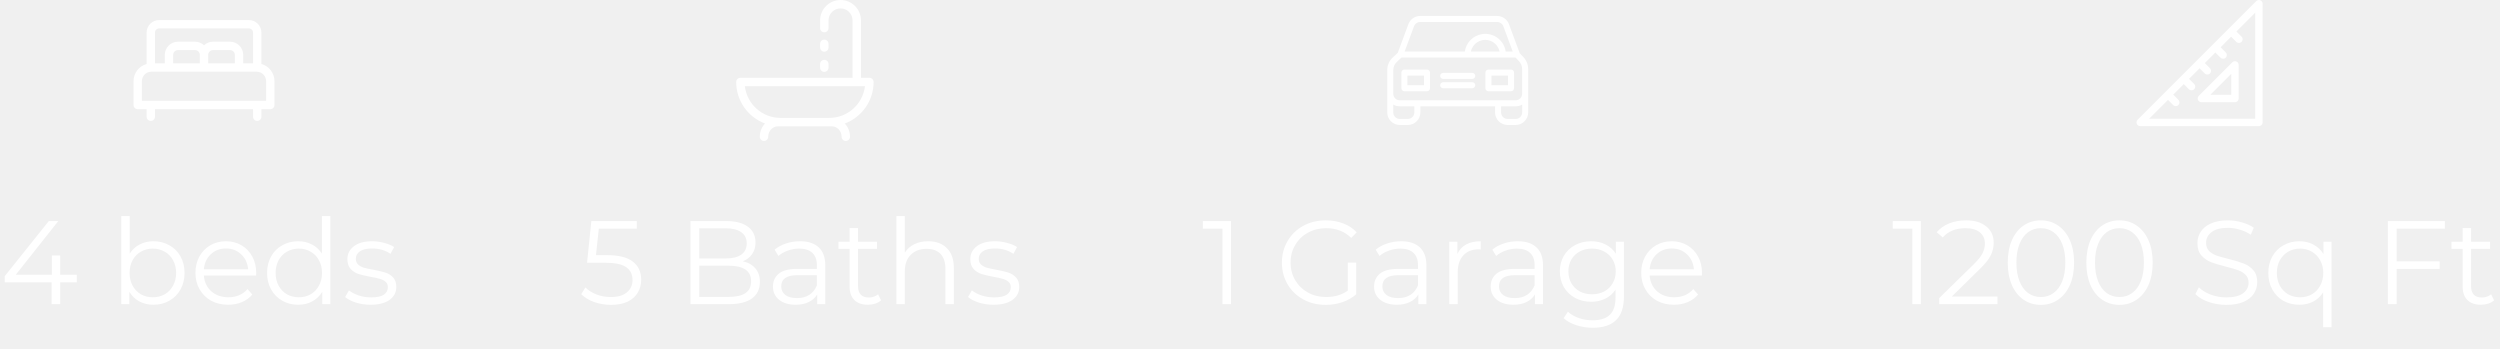
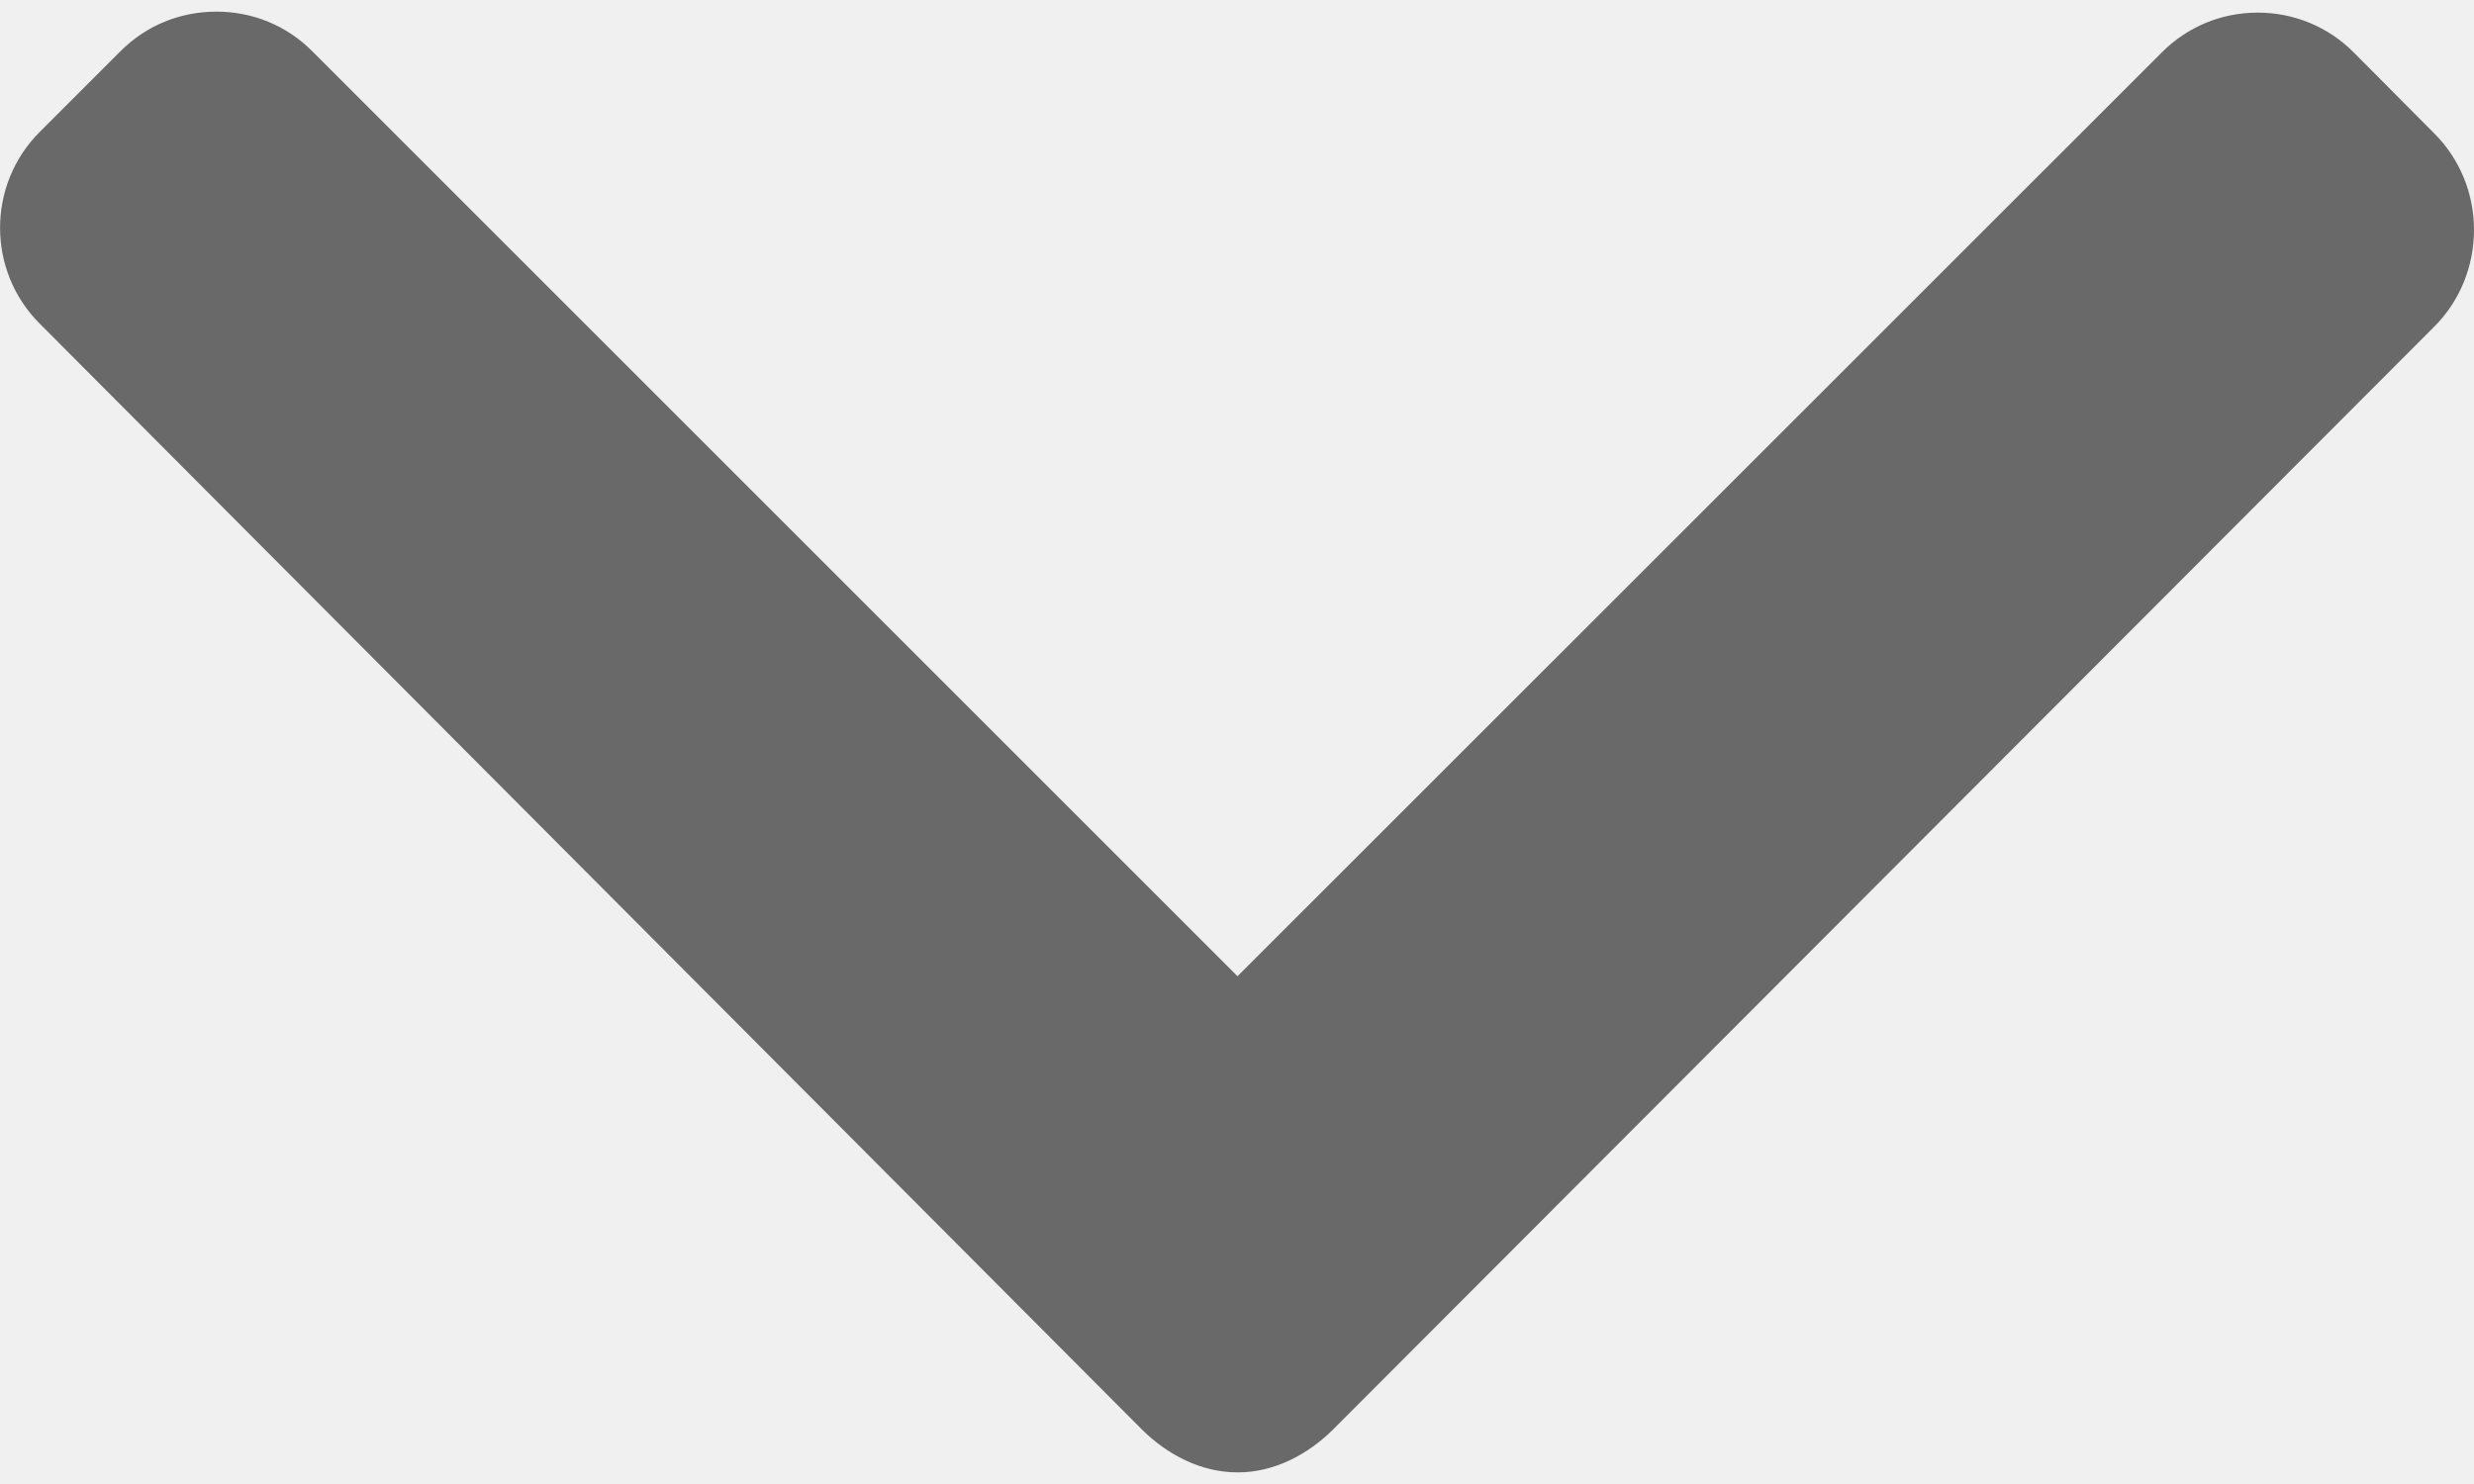
- <svg xmlns="http://www.w3.org/2000/svg" width="337" height="47" viewBox="0 0 337 47" fill="none">
-   <path d="M10.352 38.056H8.112V41H6.96V38.056H0.64V37.224L6.576 29.8H7.856L2.128 37.032H6.992V34.44H8.112V37.032H10.352V38.056ZM20.686 32.52C21.475 32.52 22.19 32.701 22.83 33.064C23.47 33.416 23.971 33.917 24.334 34.568C24.696 35.219 24.878 35.96 24.878 36.792C24.878 37.624 24.696 38.365 24.334 39.016C23.971 39.667 23.47 40.173 22.83 40.536C22.19 40.899 21.475 41.08 20.686 41.08C19.982 41.08 19.347 40.931 18.782 40.632C18.227 40.333 17.779 39.901 17.438 39.336V41H16.35V29.128H17.486V34.184C17.838 33.64 18.286 33.229 18.83 32.952C19.384 32.664 20.003 32.52 20.686 32.52ZM20.606 40.072C21.192 40.072 21.726 39.939 22.206 39.672C22.686 39.395 23.059 39.005 23.326 38.504C23.603 38.003 23.742 37.432 23.742 36.792C23.742 36.152 23.603 35.581 23.326 35.08C23.059 34.579 22.686 34.195 22.206 33.928C21.726 33.651 21.192 33.512 20.606 33.512C20.008 33.512 19.47 33.651 18.99 33.928C18.52 34.195 18.147 34.579 17.87 35.08C17.603 35.581 17.47 36.152 17.47 36.792C17.47 37.432 17.603 38.003 17.87 38.504C18.147 39.005 18.52 39.395 18.99 39.672C19.47 39.939 20.008 40.072 20.606 40.072ZM34.521 37.144H27.481C27.545 38.019 27.881 38.728 28.489 39.272C29.097 39.805 29.865 40.072 30.793 40.072C31.316 40.072 31.796 39.981 32.233 39.8C32.671 39.608 33.049 39.331 33.369 38.968L34.009 39.704C33.636 40.152 33.167 40.493 32.601 40.728C32.047 40.963 31.433 41.08 30.761 41.08C29.897 41.08 29.129 40.899 28.457 40.536C27.796 40.163 27.279 39.651 26.905 39C26.532 38.349 26.345 37.613 26.345 36.792C26.345 35.971 26.521 35.235 26.873 34.584C27.236 33.933 27.727 33.427 28.345 33.064C28.975 32.701 29.679 32.52 30.457 32.52C31.236 32.52 31.935 32.701 32.553 33.064C33.172 33.427 33.657 33.933 34.009 34.584C34.361 35.224 34.537 35.96 34.537 36.792L34.521 37.144ZM30.457 33.496C29.647 33.496 28.964 33.757 28.409 34.28C27.865 34.792 27.556 35.464 27.481 36.296H33.449C33.375 35.464 33.06 34.792 32.505 34.28C31.961 33.757 31.279 33.496 30.457 33.496ZM44.53 29.128V41H43.442V39.336C43.1 39.901 42.647 40.333 42.082 40.632C41.527 40.931 40.898 41.08 40.194 41.08C39.404 41.08 38.69 40.899 38.05 40.536C37.41 40.173 36.908 39.667 36.546 39.016C36.183 38.365 36.002 37.624 36.002 36.792C36.002 35.96 36.183 35.219 36.546 34.568C36.908 33.917 37.41 33.416 38.05 33.064C38.69 32.701 39.404 32.52 40.194 32.52C40.876 32.52 41.49 32.664 42.034 32.952C42.588 33.229 43.042 33.64 43.394 34.184V29.128H44.53ZM40.29 40.072C40.876 40.072 41.404 39.939 41.874 39.672C42.354 39.395 42.727 39.005 42.994 38.504C43.271 38.003 43.41 37.432 43.41 36.792C43.41 36.152 43.271 35.581 42.994 35.08C42.727 34.579 42.354 34.195 41.874 33.928C41.404 33.651 40.876 33.512 40.29 33.512C39.692 33.512 39.154 33.651 38.674 33.928C38.204 34.195 37.831 34.579 37.554 35.08C37.287 35.581 37.154 36.152 37.154 36.792C37.154 37.432 37.287 38.003 37.554 38.504C37.831 39.005 38.204 39.395 38.674 39.672C39.154 39.939 39.692 40.072 40.29 40.072ZM49.949 41.08C49.267 41.08 48.611 40.984 47.981 40.792C47.363 40.589 46.877 40.339 46.525 40.04L47.037 39.144C47.389 39.421 47.832 39.651 48.365 39.832C48.899 40.003 49.453 40.088 50.029 40.088C50.797 40.088 51.363 39.971 51.725 39.736C52.099 39.491 52.285 39.149 52.285 38.712C52.285 38.403 52.184 38.163 51.981 37.992C51.779 37.811 51.523 37.677 51.213 37.592C50.904 37.496 50.493 37.405 49.981 37.32C49.299 37.192 48.749 37.064 48.333 36.936C47.917 36.797 47.56 36.568 47.261 36.248C46.973 35.928 46.829 35.485 46.829 34.92C46.829 34.216 47.123 33.64 47.709 33.192C48.296 32.744 49.112 32.52 50.157 32.52C50.701 32.52 51.245 32.595 51.789 32.744C52.333 32.883 52.781 33.069 53.133 33.304L52.637 34.216C51.944 33.736 51.117 33.496 50.157 33.496C49.432 33.496 48.883 33.624 48.509 33.88C48.147 34.136 47.965 34.472 47.965 34.888C47.965 35.208 48.067 35.464 48.269 35.656C48.483 35.848 48.744 35.992 49.053 36.088C49.363 36.173 49.789 36.264 50.333 36.36C51.005 36.488 51.544 36.616 51.949 36.744C52.355 36.872 52.701 37.091 52.989 37.4C53.277 37.709 53.421 38.136 53.421 38.68C53.421 39.416 53.112 40.003 52.493 40.44C51.885 40.867 51.037 41.08 49.949 41.08Z" fill="white" />
-   <path d="M35.237 8.625V4.393C35.237 3.461 34.478 2.702 33.545 2.702H21.455C20.522 2.702 19.763 3.461 19.763 4.393V8.625C18.748 8.906 18 9.837 18 10.94V14.155C18 14.467 18.253 14.719 18.564 14.719H19.763V15.734C19.763 16.046 20.015 16.298 20.327 16.298C20.638 16.298 20.891 16.046 20.891 15.734V14.719H34.109V15.734C34.109 16.046 34.362 16.298 34.673 16.298C34.985 16.298 35.237 16.046 35.237 15.734V14.719H36.436C36.747 14.719 37 14.467 37 14.155V10.94C37 9.837 36.252 8.906 35.237 8.625ZM20.891 4.393C20.891 4.083 21.144 3.83 21.455 3.83H33.545C33.856 3.83 34.109 4.083 34.109 4.393V8.537H32.787V7.405C32.787 6.421 31.986 5.62 31.002 5.62H28.721C28.249 5.62 27.82 5.804 27.5 6.104C27.18 5.804 26.751 5.62 26.279 5.62H23.998C23.014 5.62 22.213 6.421 22.213 7.405V8.537H20.891V4.393ZM31.659 7.405V8.537H28.064V7.405C28.064 7.043 28.359 6.748 28.721 6.748H31.002C31.364 6.748 31.659 7.043 31.659 7.405ZM26.936 7.405V8.537H23.341V7.405C23.341 7.043 23.636 6.748 23.998 6.748H26.279C26.641 6.748 26.936 7.043 26.936 7.405ZM35.872 13.591H19.128V10.94C19.128 10.237 19.7 9.665 20.403 9.665H34.597C35.3 9.665 35.872 10.237 35.872 10.94V13.591Z" fill="white" />
-   <path d="M81.776 34.392C83.397 34.392 84.576 34.685 85.312 35.272C86.059 35.848 86.432 36.659 86.432 37.704C86.432 38.355 86.277 38.936 85.968 39.448C85.669 39.96 85.216 40.365 84.608 40.664C84 40.952 83.253 41.096 82.368 41.096C81.568 41.096 80.805 40.968 80.08 40.712C79.365 40.445 78.789 40.093 78.352 39.656L78.912 38.744C79.285 39.128 79.776 39.443 80.384 39.688C80.992 39.923 81.648 40.04 82.352 40.04C83.28 40.04 83.995 39.832 84.496 39.416C85.008 39 85.264 38.445 85.264 37.752C85.264 36.984 84.976 36.403 84.4 36.008C83.835 35.613 82.875 35.416 81.52 35.416H79.136L79.712 29.8H85.84V30.824H80.72L80.336 34.392H81.776ZM100.13 35.224C100.866 35.384 101.431 35.704 101.826 36.184C102.231 36.653 102.434 37.261 102.434 38.008C102.434 38.968 102.077 39.709 101.362 40.232C100.658 40.744 99.613 41 98.226 41H93.074V29.8H97.906C99.154 29.8 100.119 30.051 100.802 30.552C101.495 31.053 101.842 31.763 101.842 32.68C101.842 33.299 101.687 33.827 101.378 34.264C101.079 34.691 100.663 35.011 100.13 35.224ZM94.258 30.776V34.84H97.826C98.733 34.84 99.431 34.669 99.922 34.328C100.413 33.976 100.658 33.469 100.658 32.808C100.658 32.147 100.413 31.645 99.922 31.304C99.431 30.952 98.733 30.776 97.826 30.776H94.258ZM98.21 40.024C99.213 40.024 99.97 39.853 100.482 39.512C100.994 39.171 101.25 38.637 101.25 37.912C101.25 36.515 100.237 35.816 98.21 35.816H94.258V40.024H98.21ZM107.841 32.52C108.939 32.52 109.782 32.797 110.369 33.352C110.955 33.896 111.249 34.707 111.249 35.784V41H110.161V39.688C109.905 40.125 109.526 40.467 109.025 40.712C108.534 40.957 107.947 41.08 107.265 41.08C106.326 41.08 105.579 40.856 105.025 40.408C104.47 39.96 104.193 39.368 104.193 38.632C104.193 37.917 104.449 37.341 104.961 36.904C105.483 36.467 106.31 36.248 107.441 36.248H110.113V35.736C110.113 35.011 109.91 34.461 109.505 34.088C109.099 33.704 108.507 33.512 107.729 33.512C107.195 33.512 106.683 33.603 106.193 33.784C105.702 33.955 105.281 34.195 104.929 34.504L104.417 33.656C104.843 33.293 105.355 33.016 105.953 32.824C106.55 32.621 107.179 32.52 107.841 32.52ZM107.441 40.184C108.081 40.184 108.63 40.04 109.089 39.752C109.547 39.453 109.889 39.027 110.113 38.472V37.096H107.473C106.033 37.096 105.312 37.597 105.312 38.6C105.312 39.091 105.499 39.48 105.873 39.768C106.246 40.045 106.769 40.184 107.441 40.184ZM118.766 40.488C118.553 40.68 118.286 40.829 117.966 40.936C117.657 41.032 117.331 41.08 116.99 41.08C116.201 41.08 115.593 40.867 115.166 40.44C114.739 40.013 114.526 39.411 114.526 38.632V33.544H113.022V32.584H114.526V30.744H115.662V32.584H118.222V33.544H115.662V38.568C115.662 39.069 115.785 39.453 116.03 39.72C116.286 39.976 116.649 40.104 117.118 40.104C117.353 40.104 117.577 40.067 117.79 39.992C118.014 39.917 118.206 39.811 118.366 39.672L118.766 40.488ZM125.122 32.52C126.178 32.52 127.015 32.829 127.634 33.448C128.263 34.056 128.578 34.947 128.578 36.12V41H127.442V36.232C127.442 35.357 127.223 34.691 126.786 34.232C126.349 33.773 125.725 33.544 124.914 33.544C124.007 33.544 123.287 33.816 122.754 34.36C122.231 34.893 121.97 35.635 121.97 36.584V41H120.834V29.128H121.97V34.056C122.279 33.565 122.706 33.187 123.25 32.92C123.794 32.653 124.418 32.52 125.122 32.52ZM133.918 41.08C133.235 41.08 132.579 40.984 131.95 40.792C131.331 40.589 130.846 40.339 130.494 40.04L131.006 39.144C131.358 39.421 131.801 39.651 132.334 39.832C132.867 40.003 133.422 40.088 133.998 40.088C134.766 40.088 135.331 39.971 135.694 39.736C136.067 39.491 136.254 39.149 136.254 38.712C136.254 38.403 136.153 38.163 135.95 37.992C135.747 37.811 135.491 37.677 135.182 37.592C134.873 37.496 134.462 37.405 133.95 37.32C133.267 37.192 132.718 37.064 132.302 36.936C131.886 36.797 131.529 36.568 131.23 36.248C130.942 35.928 130.798 35.485 130.798 34.92C130.798 34.216 131.091 33.64 131.678 33.192C132.265 32.744 133.081 32.52 134.126 32.52C134.67 32.52 135.214 32.595 135.758 32.744C136.302 32.883 136.75 33.069 137.102 33.304L136.606 34.216C135.913 33.736 135.086 33.496 134.126 33.496C133.401 33.496 132.851 33.624 132.478 33.88C132.115 34.136 131.934 34.472 131.934 34.888C131.934 35.208 132.035 35.464 132.238 35.656C132.451 35.848 132.713 35.992 133.022 36.088C133.331 36.173 133.758 36.264 134.302 36.36C134.974 36.488 135.513 36.616 135.918 36.744C136.323 36.872 136.67 37.091 136.958 37.4C137.246 37.709 137.39 38.136 137.39 38.68C137.39 39.416 137.081 40.003 136.462 40.44C135.854 40.867 135.006 41.08 133.918 41.08Z" fill="white" />
-   <path d="M117.762 11.056C117.762 10.743 117.508 10.489 117.195 10.489H116.06V2.755C116.06 1.236 114.824 0 113.305 0C111.786 0 110.55 1.236 110.55 2.755V3.789C110.55 4.102 110.804 4.356 111.117 4.356C111.43 4.356 111.684 4.102 111.684 3.789V2.755C111.684 1.861 112.411 1.134 113.305 1.134C114.198 1.134 114.925 1.861 114.925 2.755V10.489H99.805C99.492 10.489 99.238 10.743 99.238 11.056C99.238 13.616 100.857 15.804 103.125 16.652C102.689 17.111 102.419 17.74 102.419 18.433C102.419 18.746 102.673 19 102.986 19C103.3 19 103.554 18.746 103.554 18.433C103.554 17.658 104.145 17.028 104.871 17.028C104.898 17.028 112.103 17.028 112.129 17.028C112.856 17.028 113.447 17.658 113.447 18.433C113.447 18.746 113.701 19 114.014 19C114.327 19 114.581 18.746 114.581 18.433C114.581 17.74 114.311 17.111 113.875 16.652C116.143 15.804 117.762 13.616 117.762 11.056ZM111.79 15.894H105.211C102.735 15.894 100.687 14.024 100.406 11.623H116.595C116.313 14.024 114.266 15.894 111.79 15.894Z" fill="white" />
-   <path d="M111.117 5.34C110.803 5.34 110.549 5.594 110.549 5.908V6.399C110.549 6.713 110.803 6.966 111.117 6.966C111.43 6.966 111.684 6.713 111.684 6.399V5.908C111.684 5.594 111.43 5.34 111.117 5.34Z" fill="white" />
-   <path d="M111.117 8.063C110.803 8.063 110.549 8.317 110.549 8.63V9.122C110.549 9.435 110.803 9.689 111.117 9.689C111.43 9.689 111.684 9.435 111.684 9.122V8.63C111.684 8.317 111.43 8.063 111.117 8.063Z" fill="white" />
-   <path d="M165.936 29.8V41H164.784V30.824H162.144V29.8H165.936ZM181.681 35.4H182.817V39.672C182.294 40.131 181.675 40.483 180.961 40.728C180.246 40.973 179.494 41.096 178.705 41.096C177.585 41.096 176.577 40.851 175.681 40.36C174.785 39.869 174.081 39.192 173.569 38.328C173.057 37.453 172.801 36.477 172.801 35.4C172.801 34.323 173.057 33.352 173.569 32.488C174.081 31.613 174.785 30.931 175.681 30.44C176.577 29.949 177.59 29.704 178.721 29.704C179.574 29.704 180.358 29.843 181.073 30.12C181.787 30.387 182.39 30.787 182.881 31.32L182.145 32.072C181.259 31.197 180.134 30.76 178.769 30.76C177.862 30.76 177.041 30.963 176.305 31.368C175.579 31.763 175.009 32.317 174.593 33.032C174.177 33.736 173.969 34.525 173.969 35.4C173.969 36.275 174.177 37.064 174.593 37.768C175.009 38.472 175.579 39.027 176.305 39.432C177.03 39.837 177.846 40.04 178.753 40.04C179.905 40.04 180.881 39.752 181.681 39.176V35.4ZM188.872 32.52C189.97 32.52 190.813 32.797 191.4 33.352C191.986 33.896 192.28 34.707 192.28 35.784V41H191.192V39.688C190.936 40.125 190.557 40.467 190.056 40.712C189.565 40.957 188.978 41.08 188.296 41.08C187.357 41.08 186.61 40.856 186.056 40.408C185.501 39.96 185.224 39.368 185.224 38.632C185.224 37.917 185.48 37.341 185.992 36.904C186.514 36.467 187.341 36.248 188.472 36.248H191.144V35.736C191.144 35.011 190.941 34.461 190.536 34.088C190.13 33.704 189.538 33.512 188.76 33.512C188.226 33.512 187.714 33.603 187.224 33.784C186.733 33.955 186.312 34.195 185.96 34.504L185.448 33.656C185.874 33.293 186.386 33.016 186.984 32.824C187.581 32.621 188.21 32.52 188.872 32.52ZM188.472 40.184C189.112 40.184 189.661 40.04 190.12 39.752C190.578 39.453 190.92 39.027 191.144 38.472V37.096H188.504C187.064 37.096 186.344 37.597 186.344 38.6C186.344 39.091 186.53 39.48 186.904 39.768C187.277 40.045 187.8 40.184 188.472 40.184ZM196.453 34.232C196.72 33.667 197.115 33.24 197.637 32.952C198.171 32.664 198.827 32.52 199.605 32.52V33.624L199.333 33.608C198.448 33.608 197.755 33.88 197.253 34.424C196.752 34.968 196.501 35.731 196.501 36.712V41H195.365V32.584H196.453V34.232ZM204.591 32.52C205.689 32.52 206.532 32.797 207.119 33.352C207.705 33.896 207.999 34.707 207.999 35.784V41H206.911V39.688C206.655 40.125 206.276 40.467 205.775 40.712C205.284 40.957 204.697 41.08 204.015 41.08C203.076 41.08 202.329 40.856 201.775 40.408C201.22 39.96 200.943 39.368 200.943 38.632C200.943 37.917 201.199 37.341 201.711 36.904C202.233 36.467 203.06 36.248 204.191 36.248H206.863V35.736C206.863 35.011 206.66 34.461 206.255 34.088C205.849 33.704 205.257 33.512 204.479 33.512C203.945 33.512 203.433 33.603 202.943 33.784C202.452 33.955 202.031 34.195 201.679 34.504L201.167 33.656C201.593 33.293 202.105 33.016 202.703 32.824C203.3 32.621 203.929 32.52 204.591 32.52ZM204.191 40.184C204.831 40.184 205.38 40.04 205.839 39.752C206.297 39.453 206.639 39.027 206.863 38.472V37.096H204.223C202.783 37.096 202.062 37.597 202.062 38.6C202.062 39.091 202.249 39.48 202.623 39.768C202.996 40.045 203.519 40.184 204.191 40.184ZM218.907 32.584V39.976C218.907 41.405 218.555 42.461 217.851 43.144C217.158 43.837 216.107 44.184 214.699 44.184C213.921 44.184 213.179 44.067 212.475 43.832C211.782 43.608 211.217 43.293 210.779 42.888L211.355 42.024C211.761 42.387 212.251 42.669 212.827 42.872C213.414 43.075 214.027 43.176 214.667 43.176C215.734 43.176 216.518 42.925 217.019 42.424C217.521 41.933 217.771 41.165 217.771 40.12V39.048C217.419 39.581 216.955 39.987 216.379 40.264C215.814 40.541 215.185 40.68 214.491 40.68C213.702 40.68 212.982 40.509 212.331 40.168C211.691 39.816 211.185 39.331 210.811 38.712C210.449 38.083 210.267 37.373 210.267 36.584C210.267 35.795 210.449 35.091 210.811 34.472C211.185 33.853 211.691 33.373 212.331 33.032C212.971 32.691 213.691 32.52 214.491 32.52C215.206 32.52 215.851 32.664 216.427 32.952C217.003 33.24 217.467 33.656 217.819 34.2V32.584H218.907ZM214.603 39.672C215.211 39.672 215.761 39.544 216.251 39.288C216.742 39.021 217.121 38.653 217.387 38.184C217.665 37.715 217.803 37.181 217.803 36.584C217.803 35.987 217.665 35.459 217.387 35C217.121 34.531 216.742 34.168 216.251 33.912C215.771 33.645 215.222 33.512 214.603 33.512C213.995 33.512 213.446 33.64 212.955 33.896C212.475 34.152 212.097 34.515 211.819 34.984C211.553 35.453 211.419 35.987 211.419 36.584C211.419 37.181 211.553 37.715 211.819 38.184C212.097 38.653 212.475 39.021 212.955 39.288C213.446 39.544 213.995 39.672 214.603 39.672ZM229.412 37.144H222.372C222.436 38.019 222.772 38.728 223.38 39.272C223.988 39.805 224.756 40.072 225.684 40.072C226.207 40.072 226.687 39.981 227.124 39.8C227.561 39.608 227.94 39.331 228.26 38.968L228.9 39.704C228.527 40.152 228.057 40.493 227.492 40.728C226.937 40.963 226.324 41.08 225.652 41.08C224.788 41.08 224.02 40.899 223.348 40.536C222.687 40.163 222.169 39.651 221.796 39C221.423 38.349 221.236 37.613 221.236 36.792C221.236 35.971 221.412 35.235 221.764 34.584C222.127 33.933 222.617 33.427 223.236 33.064C223.865 32.701 224.569 32.52 225.348 32.52C226.127 32.52 226.825 32.701 227.444 33.064C228.063 33.427 228.548 33.933 228.9 34.584C229.252 35.224 229.428 35.96 229.428 36.792L229.412 37.144ZM225.348 33.496C224.537 33.496 223.855 33.757 223.3 34.28C222.756 34.792 222.447 35.464 222.372 36.296H228.34C228.265 35.464 227.951 34.792 227.396 34.28C226.852 33.757 226.169 33.496 225.348 33.496Z" fill="white" />
-   <path d="M205.273 7.612L204.859 7.174L203.406 3.256C203.158 2.594 202.525 2.156 201.818 2.152H191.437C190.731 2.152 190.098 2.594 189.85 3.256L188.417 7.125L187.82 7.677C187.3 8.12 187 8.769 187 9.451V15.159C187.004 16.093 187.763 16.848 188.697 16.848H189.769C190.703 16.848 191.462 16.093 191.466 15.159V14.331H201.534V15.159C201.538 16.093 202.297 16.848 203.231 16.848H204.303C205.237 16.848 205.996 16.093 206 15.159V9.301C205.996 8.664 205.736 8.055 205.273 7.612ZM190.613 3.532C190.743 3.187 191.072 2.964 191.437 2.964H201.822C202.188 2.964 202.517 3.191 202.647 3.532L203.913 6.942H202.967C202.744 5.42 201.327 4.368 199.805 4.596C198.591 4.774 197.637 5.728 197.458 6.942H189.347L190.613 3.532ZM202.139 6.942H198.278C198.501 5.875 199.549 5.193 200.617 5.416C201.38 5.578 201.977 6.175 202.139 6.942ZM190.654 15.159C190.65 15.647 190.256 16.036 189.769 16.036H188.697C188.21 16.036 187.816 15.647 187.812 15.159V14.096C188.056 14.254 188.376 14.331 188.697 14.331H190.654V15.159ZM205.188 15.159C205.184 15.647 204.79 16.036 204.303 16.036H203.231C202.744 16.036 202.35 15.643 202.346 15.159V14.331H204.303C204.624 14.331 204.944 14.254 205.188 14.096V15.159ZM204.303 13.519H188.697C188.214 13.523 187.816 13.138 187.812 12.65V9.451C187.812 9.005 188.011 8.578 188.352 8.29C188.356 8.286 188.364 8.278 188.368 8.274L188.92 7.754H204.295L204.685 8.172C204.689 8.181 204.701 8.185 204.705 8.193C205.009 8.481 205.184 8.883 205.184 9.301V12.65H205.188C205.184 13.134 204.786 13.523 204.303 13.519Z" fill="white" />
-   <path d="M192.359 9.378H189.314C189.091 9.378 188.908 9.561 188.908 9.784V11.895C188.908 12.119 189.091 12.301 189.314 12.301H192.359C192.582 12.301 192.765 12.119 192.765 11.895V9.784C192.765 9.561 192.582 9.378 192.359 9.378ZM191.953 11.489H189.72V10.19H191.953V11.489Z" fill="white" />
-   <path d="M203.686 9.378H200.641C200.418 9.378 200.235 9.561 200.235 9.784V11.895C200.235 12.119 200.418 12.301 200.641 12.301H203.686C203.909 12.301 204.092 12.119 204.092 11.895V9.784C204.092 9.561 203.909 9.378 203.686 9.378ZM203.28 11.489H201.047V10.19H203.28V11.489Z" fill="white" />
-   <path d="M198.461 11.083H194.539C194.316 11.083 194.133 11.266 194.133 11.489C194.133 11.713 194.316 11.895 194.539 11.895H198.461C198.684 11.895 198.867 11.713 198.867 11.489C198.867 11.266 198.684 11.083 198.461 11.083Z" fill="white" />
-   <path d="M198.461 9.825H194.539C194.316 9.825 194.133 10.008 194.133 10.231C194.133 10.454 194.316 10.637 194.539 10.637H198.461C198.684 10.637 198.867 10.454 198.867 10.231C198.867 10.008 198.684 9.825 198.461 9.825Z" fill="white" />
-   <path d="M258.936 29.8V41H257.784V30.824H255.144V29.8H258.936ZM269.261 39.976V41H261.405V40.184L266.061 35.624C266.648 35.048 267.043 34.552 267.245 34.136C267.459 33.709 267.565 33.283 267.565 32.856C267.565 32.195 267.336 31.683 266.877 31.32C266.429 30.947 265.784 30.76 264.941 30.76C263.629 30.76 262.611 31.176 261.885 32.008L261.069 31.304C261.507 30.792 262.061 30.397 262.733 30.12C263.416 29.843 264.184 29.704 265.037 29.704C266.179 29.704 267.08 29.976 267.741 30.52C268.413 31.053 268.749 31.789 268.749 32.728C268.749 33.304 268.621 33.859 268.365 34.392C268.109 34.925 267.624 35.539 266.909 36.232L263.101 39.976H269.261ZM275.109 41.096C274.245 41.096 273.471 40.867 272.789 40.408C272.117 39.949 271.589 39.293 271.205 38.44C270.831 37.576 270.645 36.563 270.645 35.4C270.645 34.237 270.831 33.229 271.205 32.376C271.589 31.512 272.117 30.851 272.789 30.392C273.471 29.933 274.245 29.704 275.109 29.704C275.973 29.704 276.741 29.933 277.413 30.392C278.095 30.851 278.629 31.512 279.013 32.376C279.397 33.229 279.589 34.237 279.589 35.4C279.589 36.563 279.397 37.576 279.013 38.44C278.629 39.293 278.095 39.949 277.413 40.408C276.741 40.867 275.973 41.096 275.109 41.096ZM275.109 40.04C275.759 40.04 276.33 39.859 276.821 39.496C277.322 39.133 277.711 38.605 277.989 37.912C278.266 37.219 278.405 36.381 278.405 35.4C278.405 34.419 278.266 33.581 277.989 32.888C277.711 32.195 277.322 31.667 276.821 31.304C276.33 30.941 275.759 30.76 275.109 30.76C274.458 30.76 273.882 30.941 273.381 31.304C272.89 31.667 272.506 32.195 272.229 32.888C271.951 33.581 271.812 34.419 271.812 35.4C271.812 36.381 271.951 37.219 272.229 37.912C272.506 38.605 272.89 39.133 273.381 39.496C273.882 39.859 274.458 40.04 275.109 40.04ZM285.702 41.096C284.838 41.096 284.065 40.867 283.382 40.408C282.71 39.949 282.182 39.293 281.798 38.44C281.425 37.576 281.238 36.563 281.238 35.4C281.238 34.237 281.425 33.229 281.798 32.376C282.182 31.512 282.71 30.851 283.382 30.392C284.065 29.933 284.838 29.704 285.702 29.704C286.566 29.704 287.334 29.933 288.006 30.392C288.689 30.851 289.222 31.512 289.606 32.376C289.99 33.229 290.182 34.237 290.182 35.4C290.182 36.563 289.99 37.576 289.606 38.44C289.222 39.293 288.689 39.949 288.006 40.408C287.334 40.867 286.566 41.096 285.702 41.096ZM285.702 40.04C286.353 40.04 286.924 39.859 287.414 39.496C287.916 39.133 288.305 38.605 288.582 37.912C288.86 37.219 288.998 36.381 288.998 35.4C288.998 34.419 288.86 33.581 288.582 32.888C288.305 32.195 287.916 31.667 287.414 31.304C286.924 30.941 286.353 30.76 285.702 30.76C285.052 30.76 284.476 30.941 283.974 31.304C283.484 31.667 283.1 32.195 282.822 32.888C282.545 33.581 282.406 34.419 282.406 35.4C282.406 36.381 282.545 37.219 282.822 37.912C283.1 38.605 283.484 39.133 283.974 39.496C284.476 39.859 285.052 40.04 285.702 40.04ZM300.1 41.096C299.268 41.096 298.468 40.963 297.7 40.696C296.942 40.429 296.356 40.077 295.94 39.64L296.404 38.728C296.809 39.133 297.348 39.464 298.02 39.72C298.692 39.965 299.385 40.088 300.1 40.088C301.102 40.088 301.854 39.907 302.356 39.544C302.857 39.171 303.108 38.691 303.108 38.104C303.108 37.656 302.969 37.299 302.692 37.032C302.425 36.765 302.094 36.563 301.7 36.424C301.305 36.275 300.756 36.115 300.052 35.944C299.209 35.731 298.537 35.528 298.036 35.336C297.534 35.133 297.102 34.829 296.74 34.424C296.388 34.019 296.212 33.469 296.212 32.776C296.212 32.211 296.361 31.699 296.66 31.24C296.958 30.771 297.417 30.397 298.036 30.12C298.654 29.843 299.422 29.704 300.34 29.704C300.98 29.704 301.604 29.795 302.212 29.976C302.83 30.147 303.364 30.387 303.812 30.696L303.411 31.64C302.942 31.331 302.441 31.101 301.908 30.952C301.374 30.792 300.852 30.712 300.34 30.712C299.358 30.712 298.617 30.904 298.116 31.288C297.625 31.661 297.38 32.147 297.38 32.744C297.38 33.192 297.513 33.555 297.78 33.832C298.057 34.099 298.398 34.307 298.804 34.456C299.22 34.595 299.774 34.749 300.468 34.92C301.289 35.123 301.95 35.325 302.452 35.528C302.964 35.72 303.396 36.019 303.748 36.424C304.1 36.819 304.276 37.357 304.276 38.04C304.276 38.605 304.121 39.123 303.812 39.592C303.513 40.051 303.049 40.419 302.42 40.696C301.79 40.963 301.017 41.096 300.1 41.096ZM314.295 32.584V44.104H313.159V39.416C312.807 39.96 312.354 40.376 311.799 40.664C311.255 40.941 310.642 41.08 309.959 41.08C309.159 41.08 308.439 40.904 307.799 40.552C307.17 40.189 306.674 39.683 306.311 39.032C305.949 38.381 305.767 37.635 305.767 36.792C305.767 35.96 305.949 35.219 306.311 34.568C306.674 33.917 307.175 33.416 307.815 33.064C308.455 32.701 309.17 32.52 309.959 32.52C310.663 32.52 311.293 32.669 311.847 32.968C312.413 33.267 312.866 33.693 313.207 34.248V32.584H314.295ZM310.055 40.072C310.642 40.072 311.17 39.939 311.639 39.672C312.119 39.395 312.493 39.005 312.759 38.504C313.037 38.003 313.175 37.432 313.175 36.792C313.175 36.152 313.037 35.587 312.759 35.096C312.493 34.595 312.119 34.205 311.639 33.928C311.17 33.651 310.642 33.512 310.055 33.512C309.458 33.512 308.919 33.651 308.439 33.928C307.97 34.205 307.597 34.595 307.319 35.096C307.053 35.587 306.919 36.152 306.919 36.792C306.919 37.432 307.053 38.003 307.319 38.504C307.597 39.005 307.97 39.395 308.439 39.672C308.919 39.939 309.458 40.072 310.055 40.072ZM323.071 30.824V35.224H328.863V36.248H323.071V41H321.887V29.8H329.567V30.824H323.071ZM336.204 40.488C335.99 40.68 335.724 40.829 335.404 40.936C335.094 41.032 334.769 41.08 334.428 41.08C333.638 41.08 333.03 40.867 332.604 40.44C332.177 40.013 331.964 39.411 331.964 38.632V33.544H330.46V32.584H331.964V30.744H333.1V32.584H335.66V33.544H333.1V38.568C333.1 39.069 333.222 39.453 333.468 39.72C333.724 39.976 334.086 40.104 334.556 40.104C334.79 40.104 335.014 40.067 335.228 39.992C335.452 39.917 335.644 39.811 335.804 39.672L336.204 40.488Z" fill="white" />
-   <g clip-path="url(#clip0_148_22)">
-     <path d="M304.149 0.147L288.148 16.148C287.834 16.462 288.057 17 288.5 17H304.502C304.777 17 305.001 16.777 305.001 16.501V0.5C305.001 0.056 304.463 -0.167 304.149 0.147ZM304.003 16.002H289.705L292.243 13.464L292.938 14.159C293.036 14.257 293.163 14.306 293.291 14.306C293.732 14.306 293.959 13.769 293.644 13.454L292.949 12.759L294.372 11.335L295.067 12.03C295.165 12.128 295.292 12.177 295.42 12.177C295.861 12.177 296.088 11.64 295.773 11.325L295.078 10.63L296.501 9.206L297.196 9.901C297.294 9.999 297.421 10.047 297.549 10.047C297.99 10.047 298.217 9.511 297.902 9.196L297.207 8.501L298.63 7.077L299.325 7.772C299.423 7.87 299.55 7.918 299.678 7.918C300.119 7.918 300.346 7.382 300.031 7.066L299.336 6.371L300.759 4.948L301.454 5.643C301.552 5.741 301.68 5.789 301.807 5.789C302.248 5.789 302.475 5.253 302.16 4.937L301.465 4.242L304.003 1.704V16.002H304.003Z" fill="white" />
-     <path d="M300.921 8.397L296.397 12.921C296.084 13.235 296.306 13.773 296.75 13.773H301.274C301.55 13.773 301.773 13.55 301.773 13.274V8.75C301.773 8.306 301.235 8.083 300.921 8.397ZM300.775 12.775H297.955L300.775 9.954V12.775Z" fill="white" />
-   </g>
-   <defs>
-     <clipPath id="clip0_148_22">
-       <rect width="17" height="17" fill="white" transform="translate(288)" />
-     </clipPath>
-   </defs>
+ <svg xmlns="http://www.w3.org/2000/svg" width="10" height="6" viewBox="0 0 10 6" fill="none">
+   <path d="M9.84 0.54L9.513 0.211C9.41 0.108 9.272 0.051 9.126 0.051C8.979 0.051 8.842 0.108 8.739 0.211L5.002 3.947L1.261 0.206C1.158 0.103 1.021 0.047 0.875 0.047C0.728 0.047 0.591 0.103 0.488 0.206L0.16 0.534C-0.053 0.747 -0.053 1.095 0.16 1.308L4.614 5.778C4.717 5.881 4.854 5.953 5.002 5.953H5.004C5.15 5.953 5.287 5.881 5.39 5.778L9.84 1.32C9.943 1.217 10 1.076 10 0.929C10 0.783 9.943 0.643 9.84 0.54Z" fill="#696969" />
</svg>
